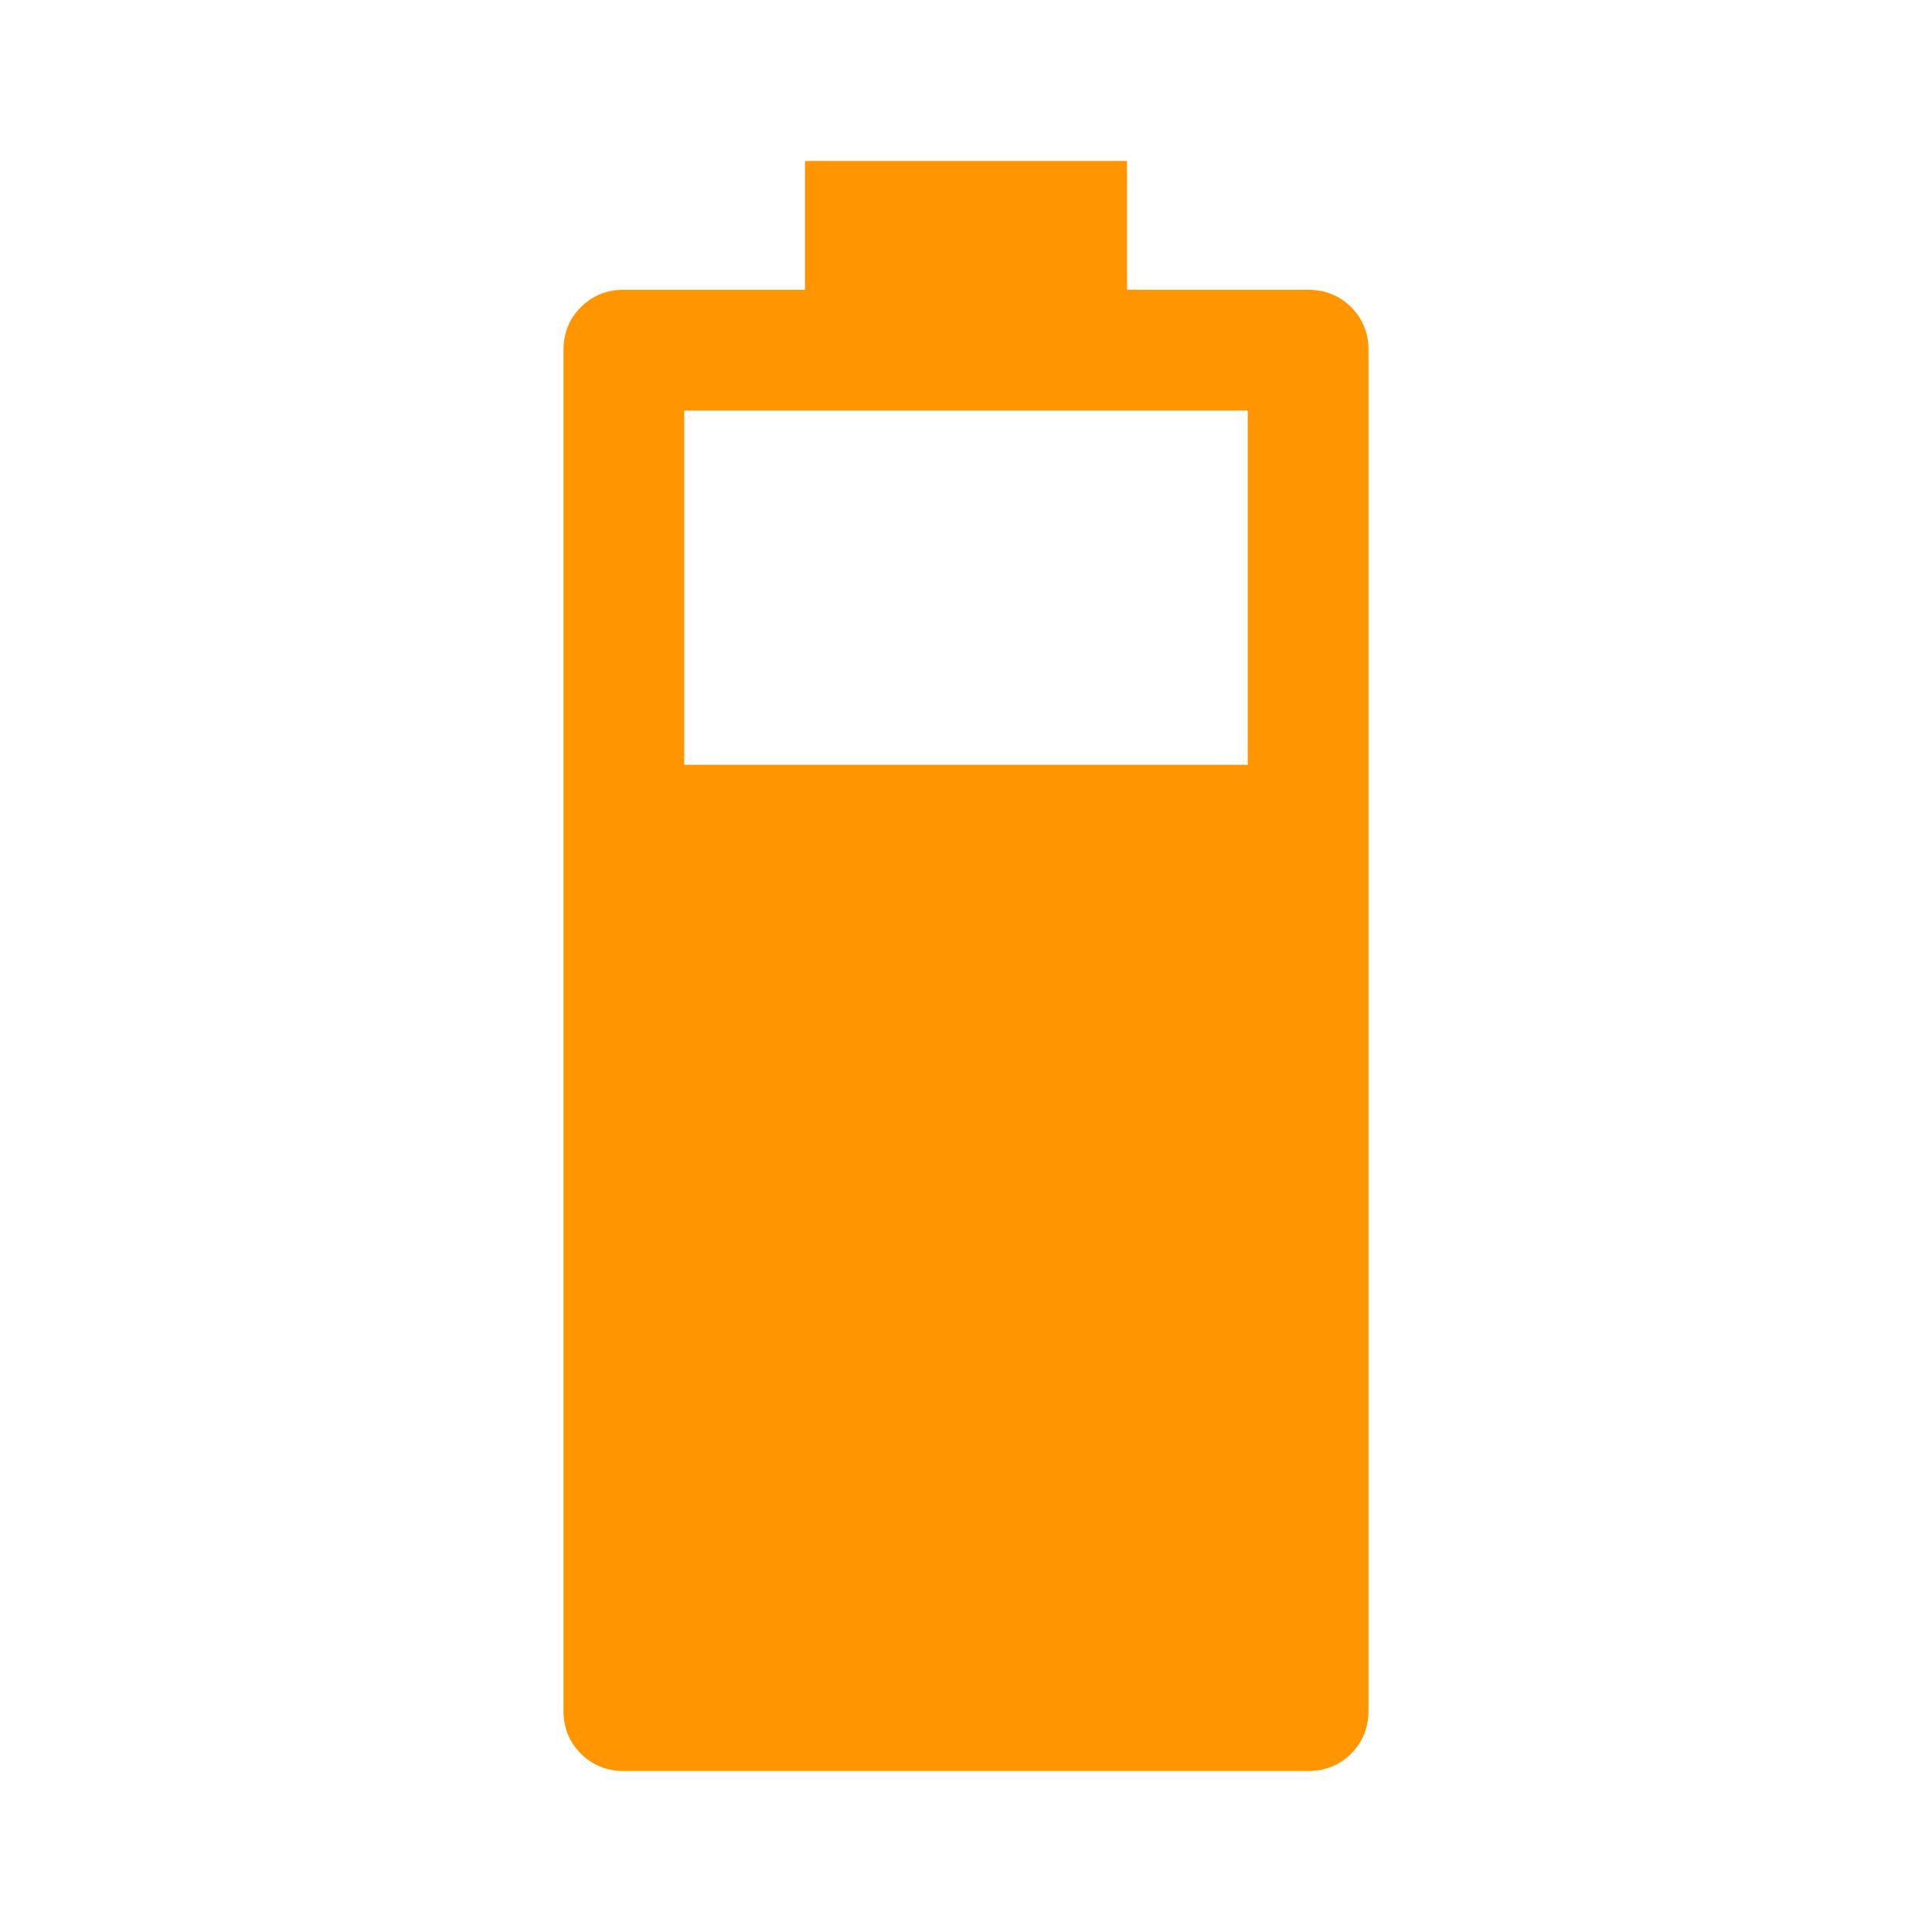
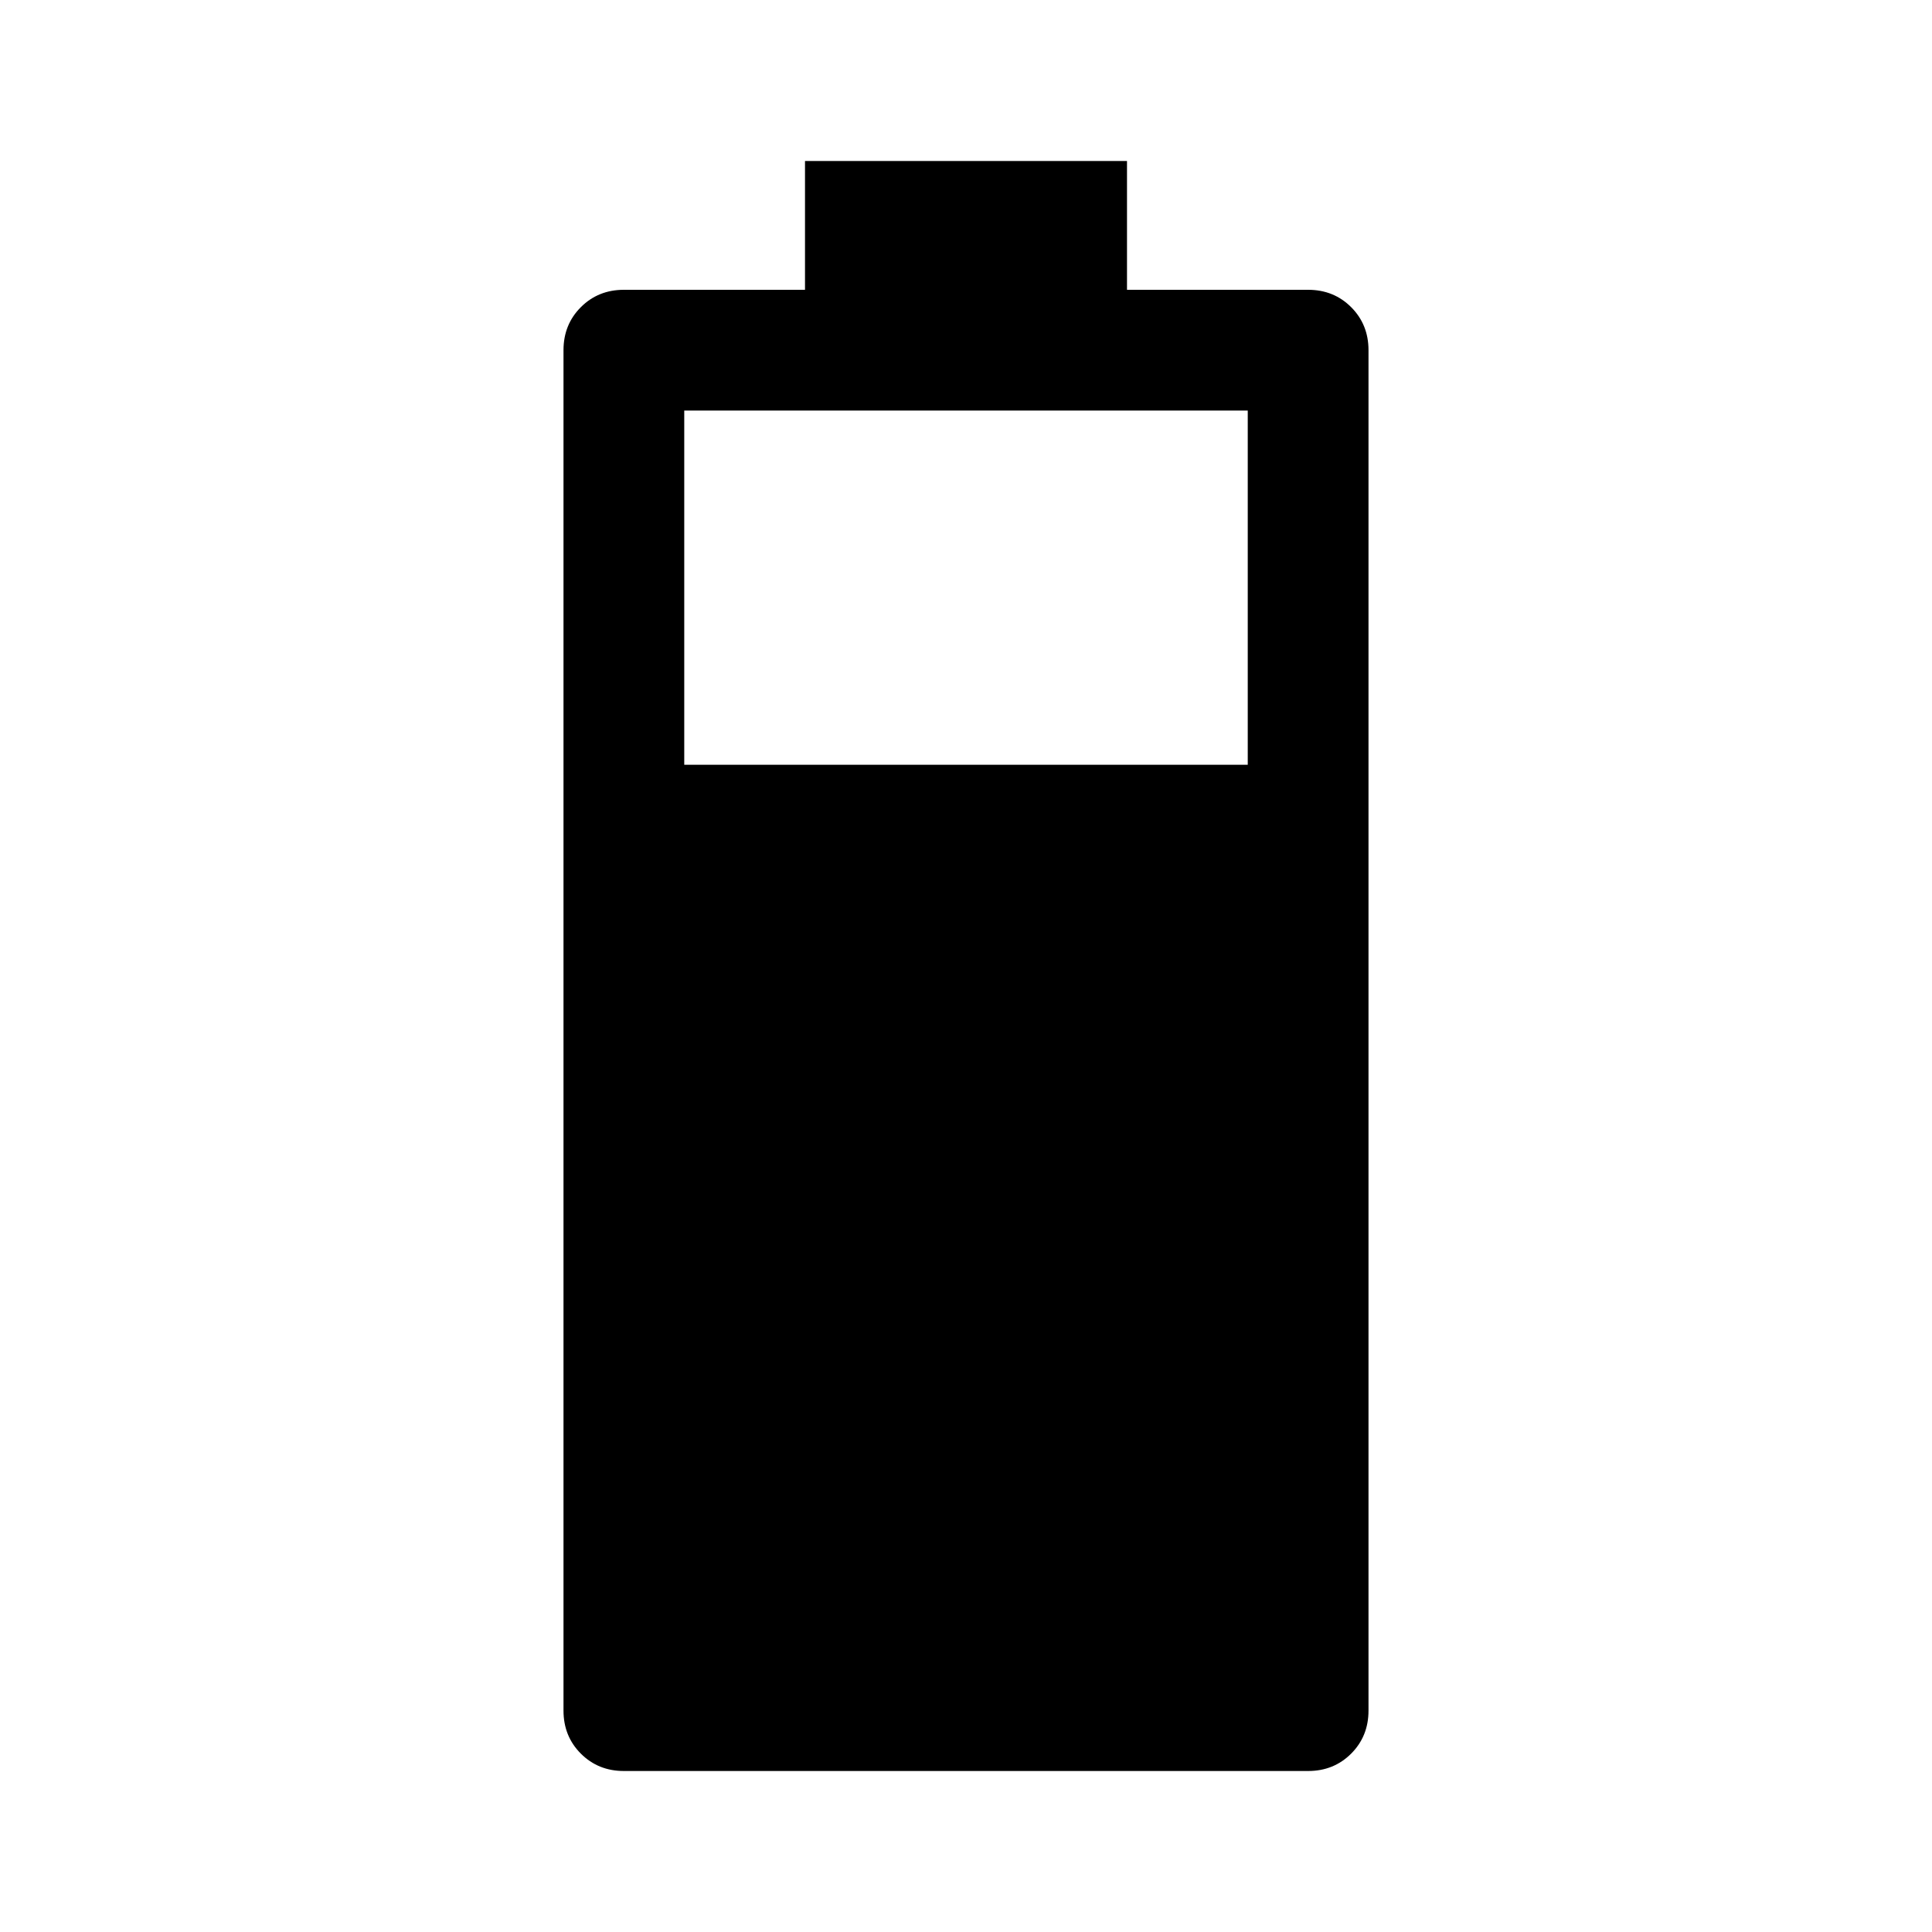
<svg xmlns="http://www.w3.org/2000/svg" height="48" viewBox="0 -960 960 960" width="48">
-   <path fill="#ff9500" d="M310-80q-12.75 0-21.375-8.625T280-110v-676q0-12.75 8.625-21.375T310-816h90v-64h160v64h90q12.75 0 21.375 8.625T680-786v676q0 12.75-8.625 21.375T650-80H310Zm30-500h280v-176H340v176Z" />
+   <path fill="@primaryColor@" d="M310-80q-12.75 0-21.375-8.625T280-110v-676q0-12.75 8.625-21.375T310-816h90v-64h160v64h90q12.75 0 21.375 8.625T680-786v676q0 12.75-8.625 21.375T650-80H310Zm30-500h280v-176H340v176Z" />
</svg>
